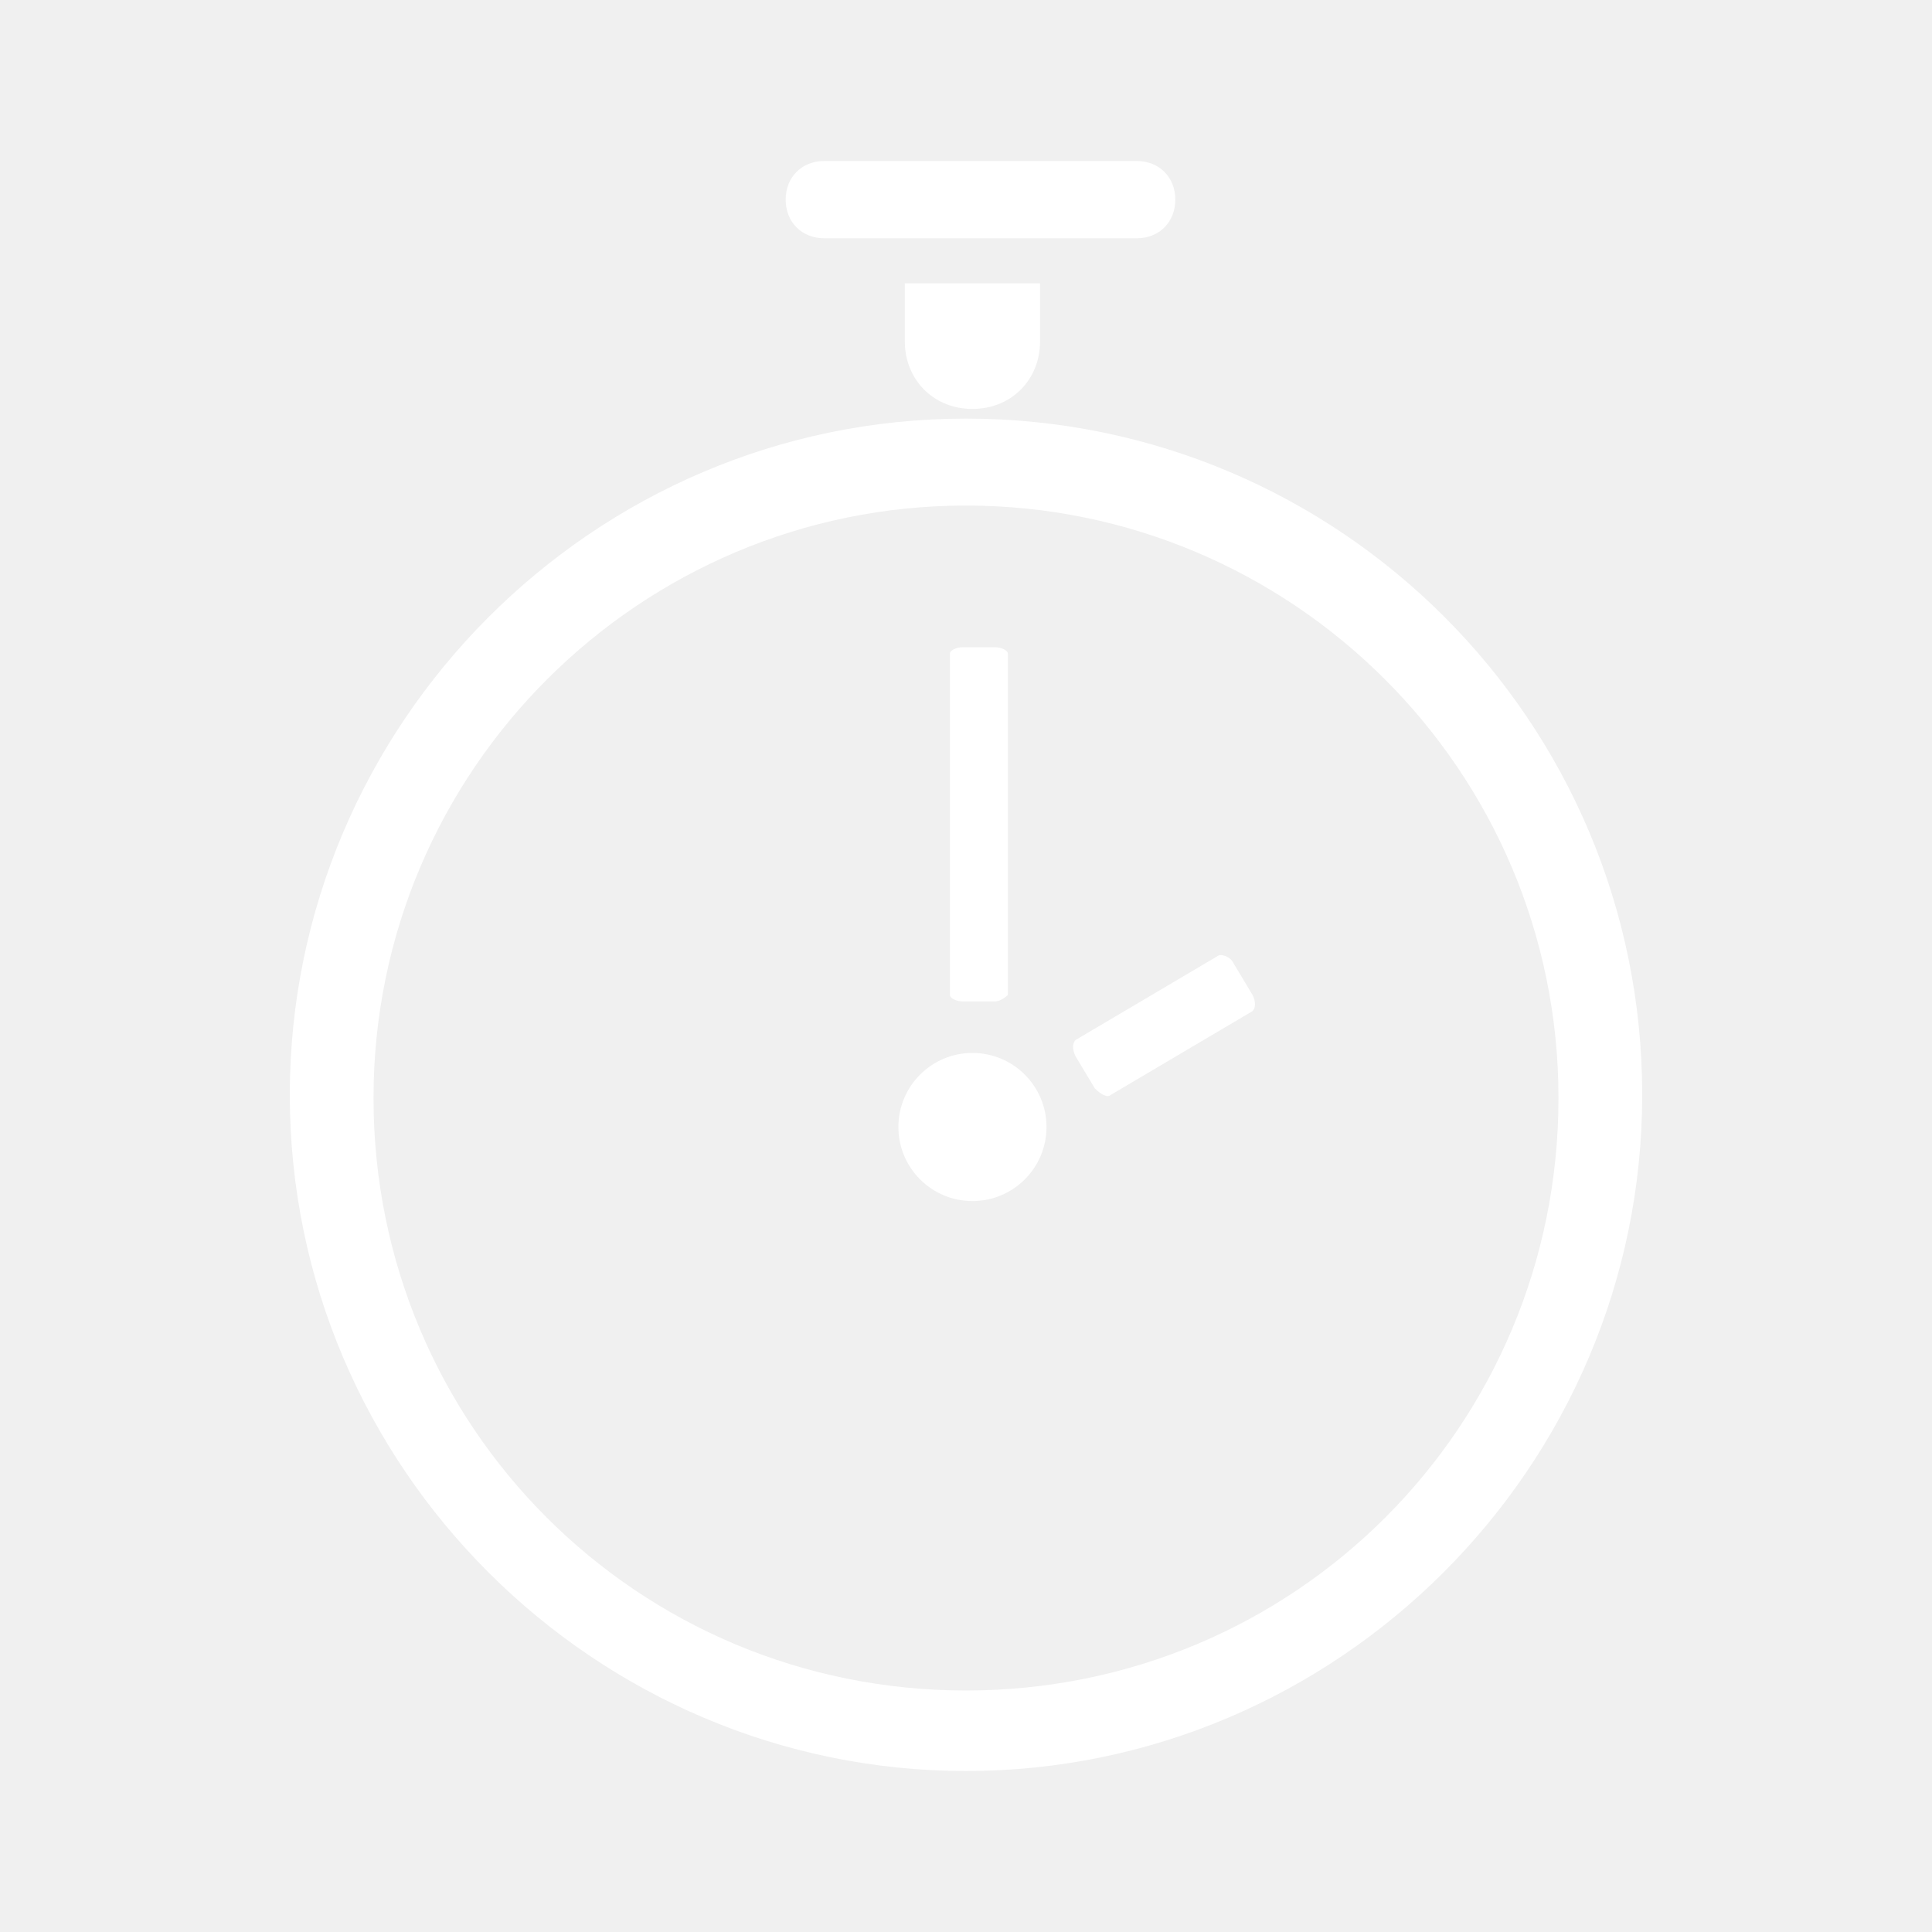
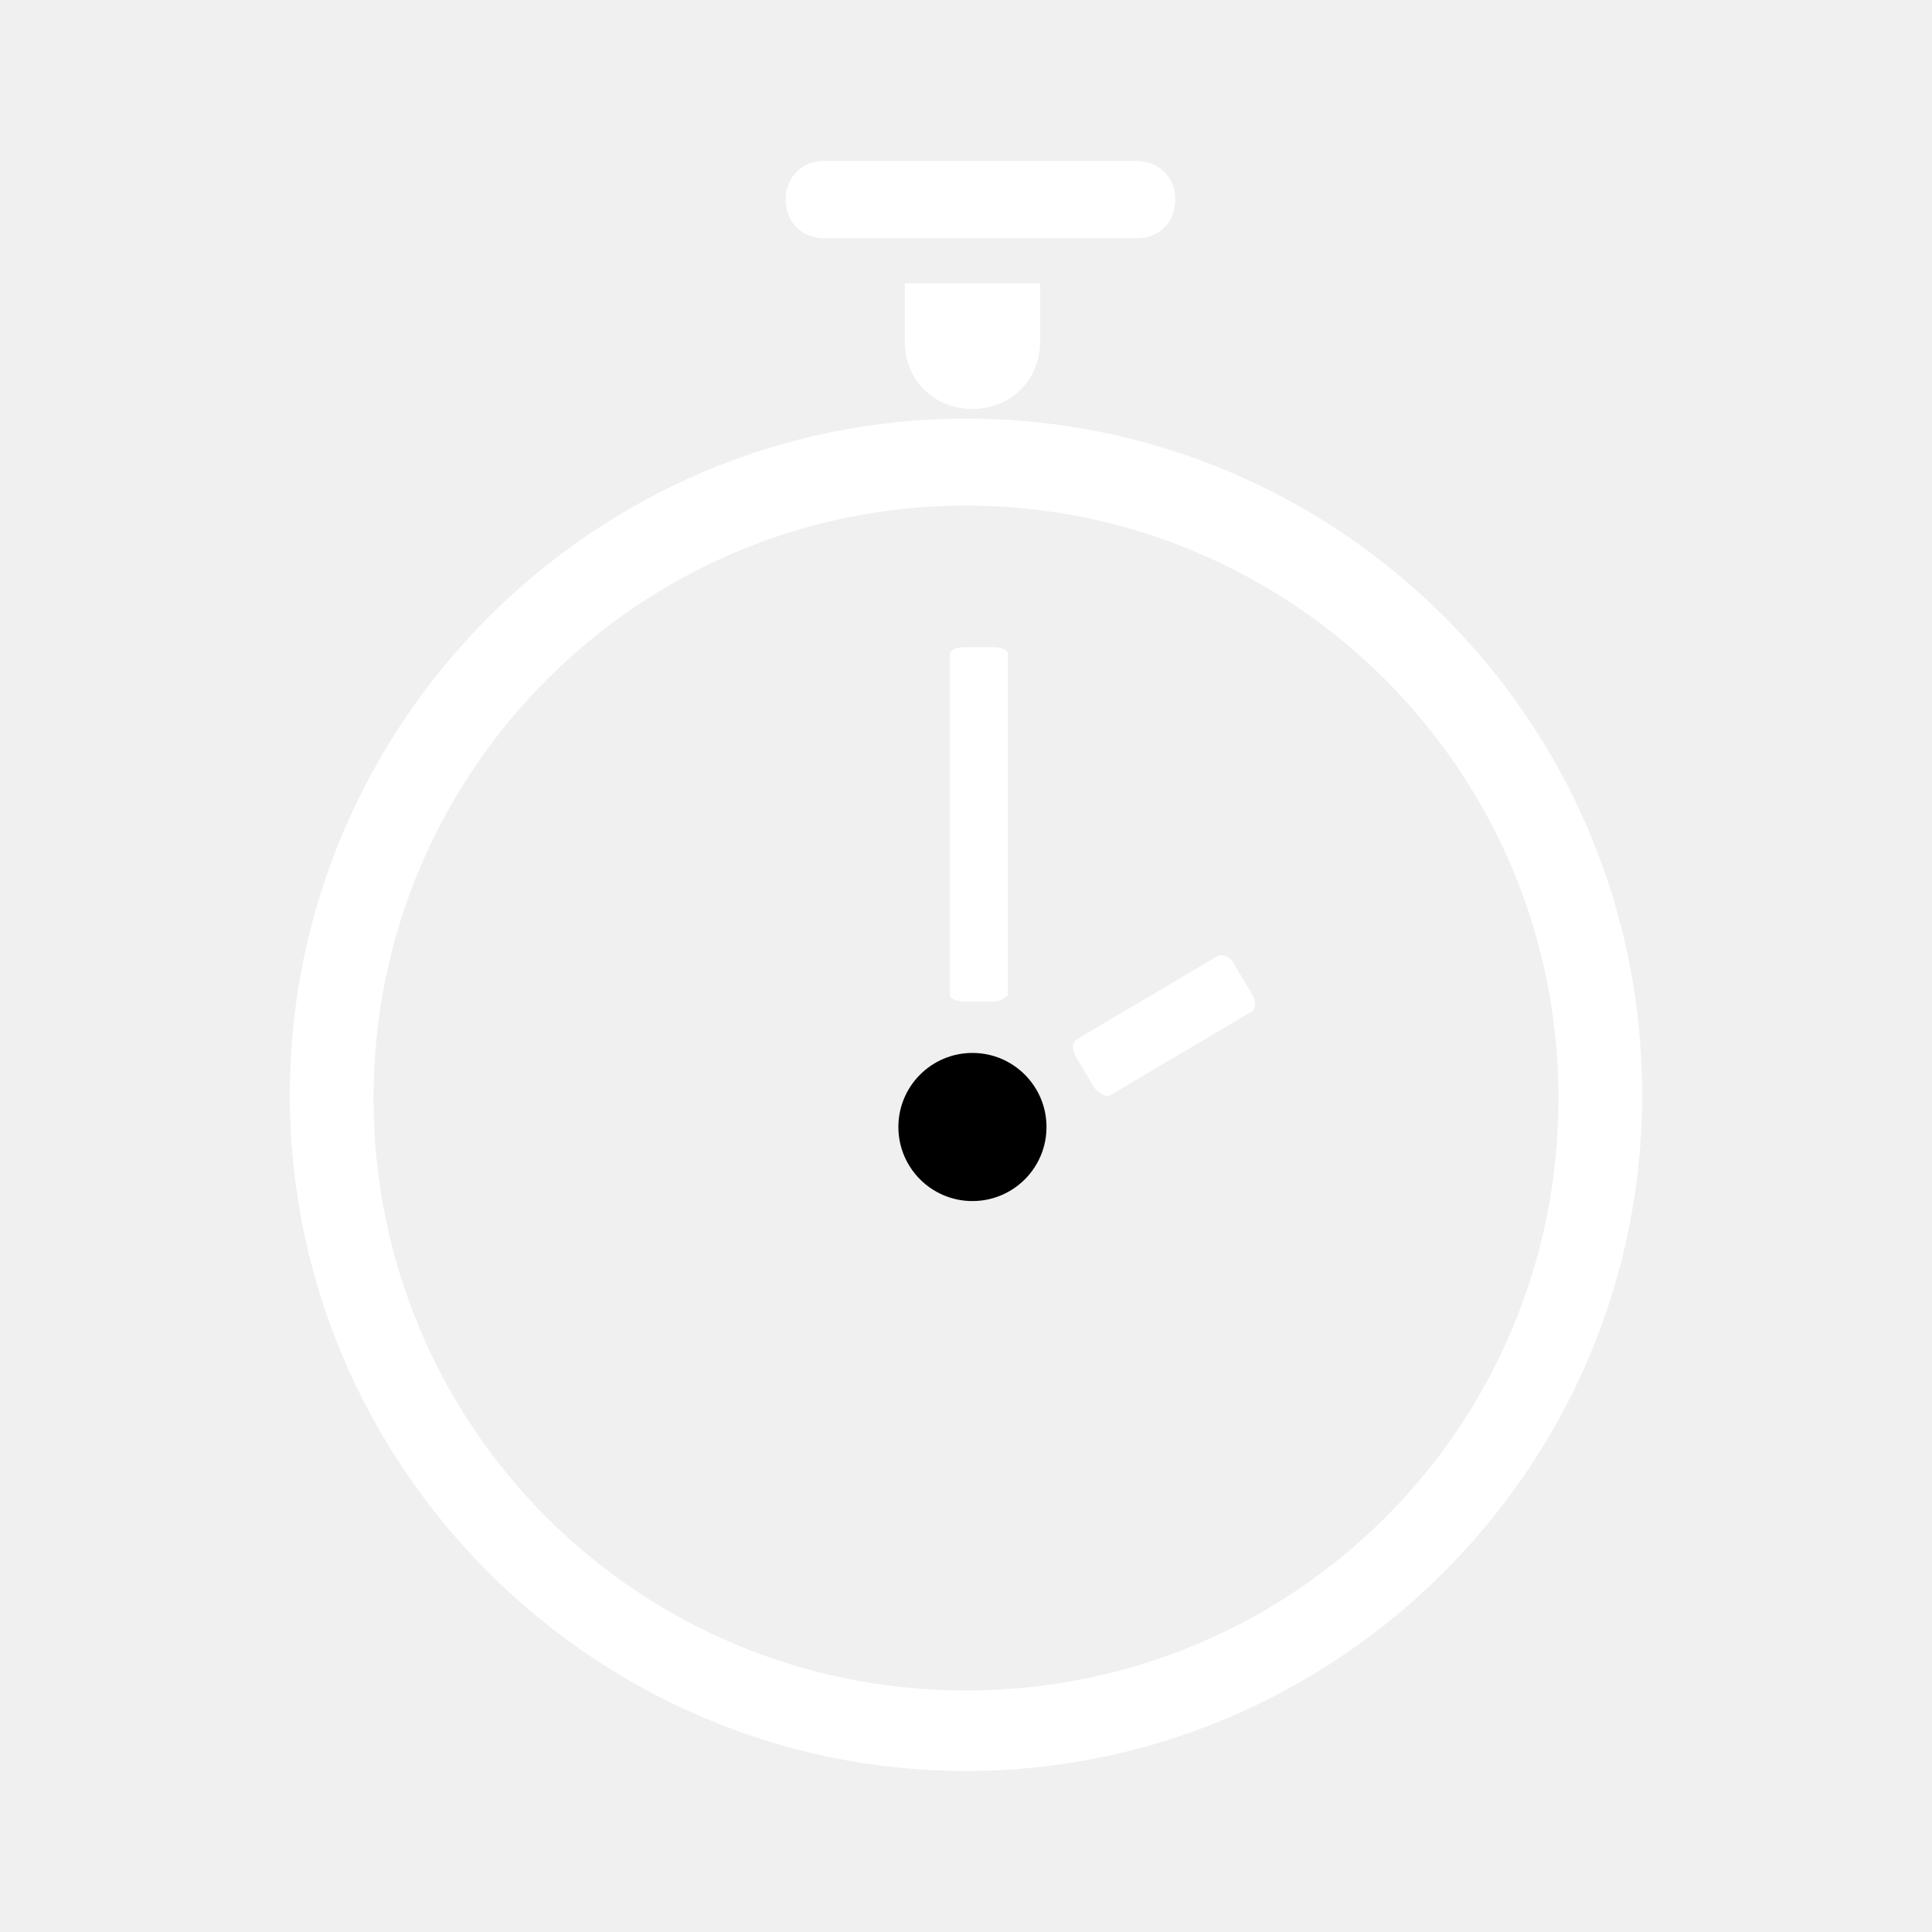
<svg xmlns="http://www.w3.org/2000/svg" version="1.1" id="Layer_1" x="0px" y="0px" viewBox="-105 277 60 60" style="enable-background:new -105 277 60 60;" xml:space="preserve">
  <style type="text/css">
-           	.st0{fill:#fff;}
+           	.timeline-mini-challenge-icon-st0{fill:#fff;}
          </style>
  <g>
-     <path class="st0" d="M-75,332c-11.5,0-21-9.4-21-21c0-11.5,9.4-21,21-21s21,9.4,21,21S-63.5,332-75,332z M-75,292.7c-10.1,0-18.4,8.2-18.4,18.4   s8.2,18.4,18.4,18.4s18.4-8.2,18.4-18.4S-64.9,292.7-75,292.7z" />
+     <path class="timeline-mini-challenge-icon-st0" d="M-75,332c-11.5,0-21-9.4-21-21c0-11.5,9.4-21,21-21s21,9.4,21,21S-63.5,332-75,332z M-75,292.7c-10.1,0-18.4,8.2-18.4,18.4   s8.2,18.4,18.4,18.4s18.4-8.2,18.4-18.4S-64.9,292.7-75,292.7z" />
    <circle class="st0" cx="-74.8" cy="312" r="2.3" />
-     <path class="st0" d="M-74.1,308.1h-1c-0.2,0-0.4-0.1-0.4-0.2v-10.6c0-0.1,0.2-0.2,0.4-0.2h1c0.2,0,0.4,0.1,0.4,0.2v10.6   C-73.7,307.9-73.9,308.1-74.1,308.1z" />
-     <path class="st0" d="M-71,310.8l-0.6-1c-0.1-0.2-0.1-0.4,0-0.5l4.4-2.6c0.1-0.1,0.4,0,0.5,0.2l0.6,1c0.1,0.2,0.1,0.4,0,0.5l-4.4,2.6   C-70.6,311.1-70.8,311-71,310.8z" />
-     <path class="st0" d="M-76.9,285.8v1.8c0,1.2,0.9,2.1,2.1,2.1c1.2,0,2.1-0.9,2.1-2.1v-1.8H-76.9z" />
-     <path class="st0" d="M-68.5,283.2c0,0.7-0.5,1.2-1.2,1.2h-9.7c-0.7,0-1.2-0.5-1.2-1.2l0,0c0-0.7,0.5-1.2,1.2-1.2h9.7   C-69,282-68.5,282.5-68.5,283.2L-68.5,283.2z" />
+     <path class="timeline-mini-challenge-icon-st0" d="M-74.1,308.1h-1c-0.2,0-0.4-0.1-0.4-0.2v-10.6c0-0.1,0.2-0.2,0.4-0.2h1c0.2,0,0.4,0.1,0.4,0.2v10.6   C-73.7,307.9-73.9,308.1-74.1,308.1z" />
+     <path class="timeline-mini-challenge-icon-st0" d="M-71,310.8l-0.6-1c-0.1-0.2-0.1-0.4,0-0.5l4.4-2.6c0.1-0.1,0.4,0,0.5,0.2l0.6,1c0.1,0.2,0.1,0.4,0,0.5l-4.4,2.6   C-70.6,311.1-70.8,311-71,310.8z" />
+     <path class="timeline-mini-challenge-icon-st0" d="M-76.9,285.8v1.8c0,1.2,0.9,2.1,2.1,2.1c1.2,0,2.1-0.9,2.1-2.1v-1.8H-76.9z" />
+     <path class="timeline-mini-challenge-icon-st0" d="M-68.5,283.2c0,0.7-0.5,1.2-1.2,1.2h-9.7c-0.7,0-1.2-0.5-1.2-1.2l0,0c0-0.7,0.5-1.2,1.2-1.2h9.7   C-69,282-68.5,282.5-68.5,283.2L-68.5,283.2z" />
  </g>
</svg>
